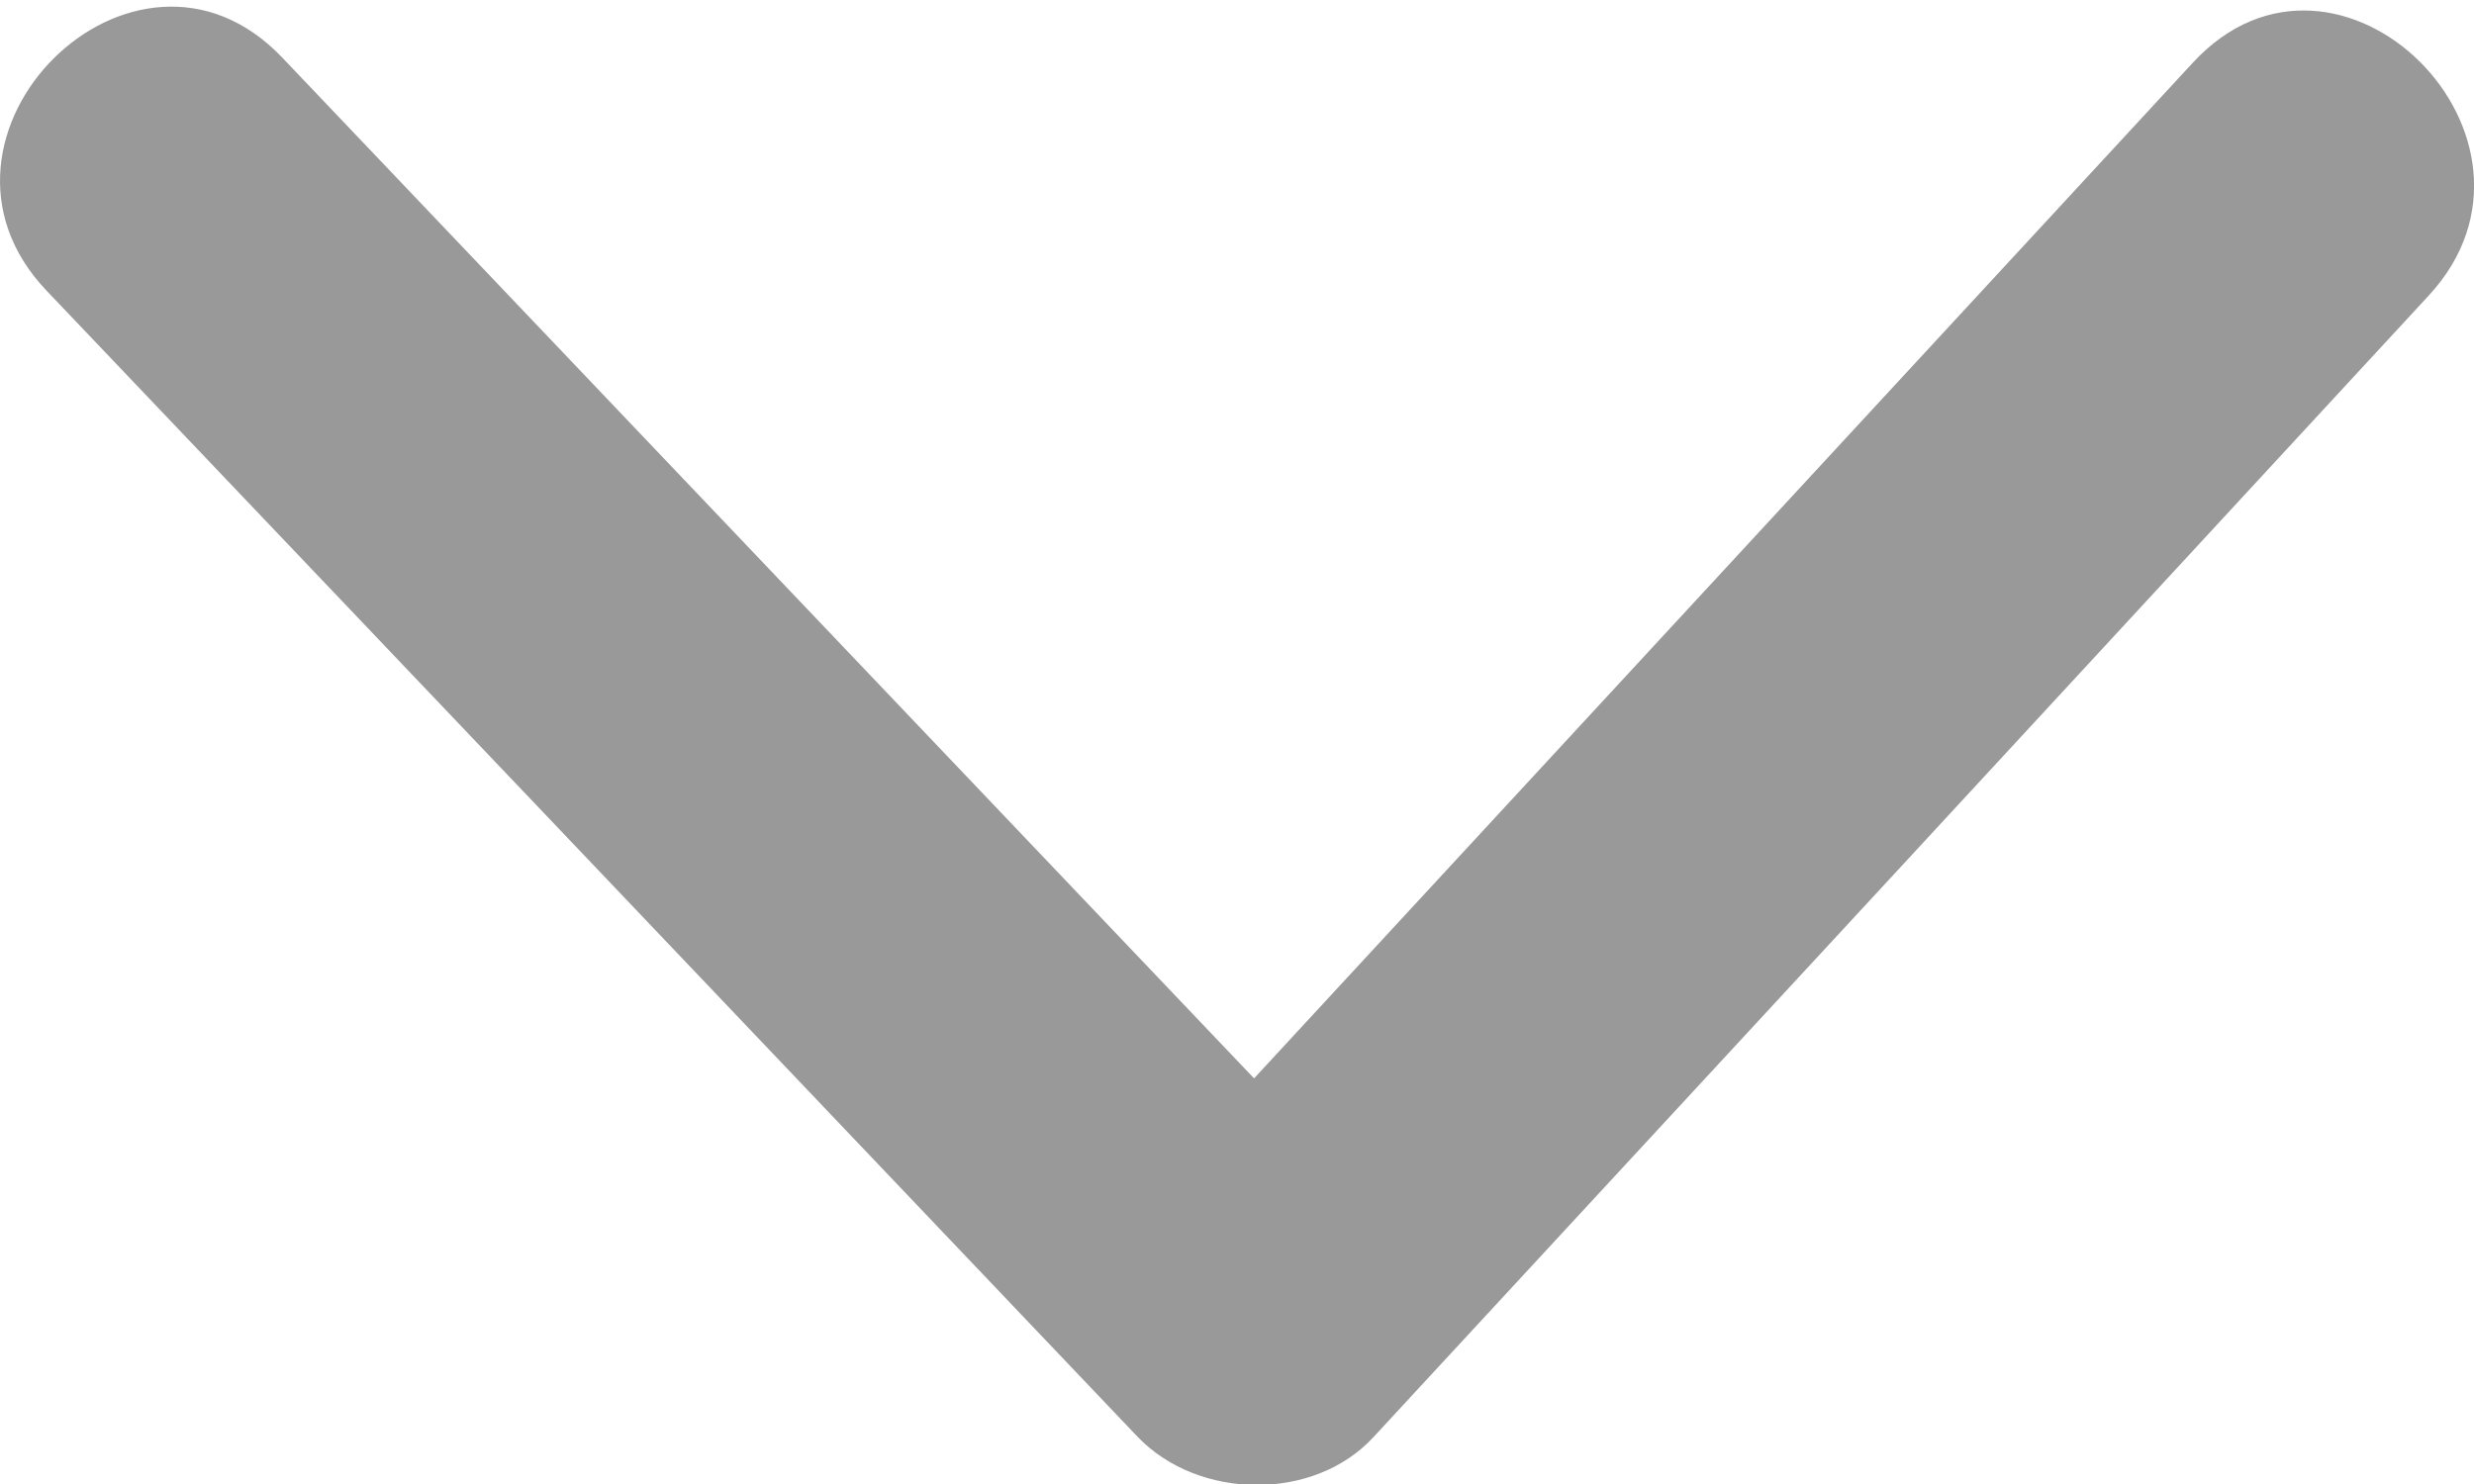
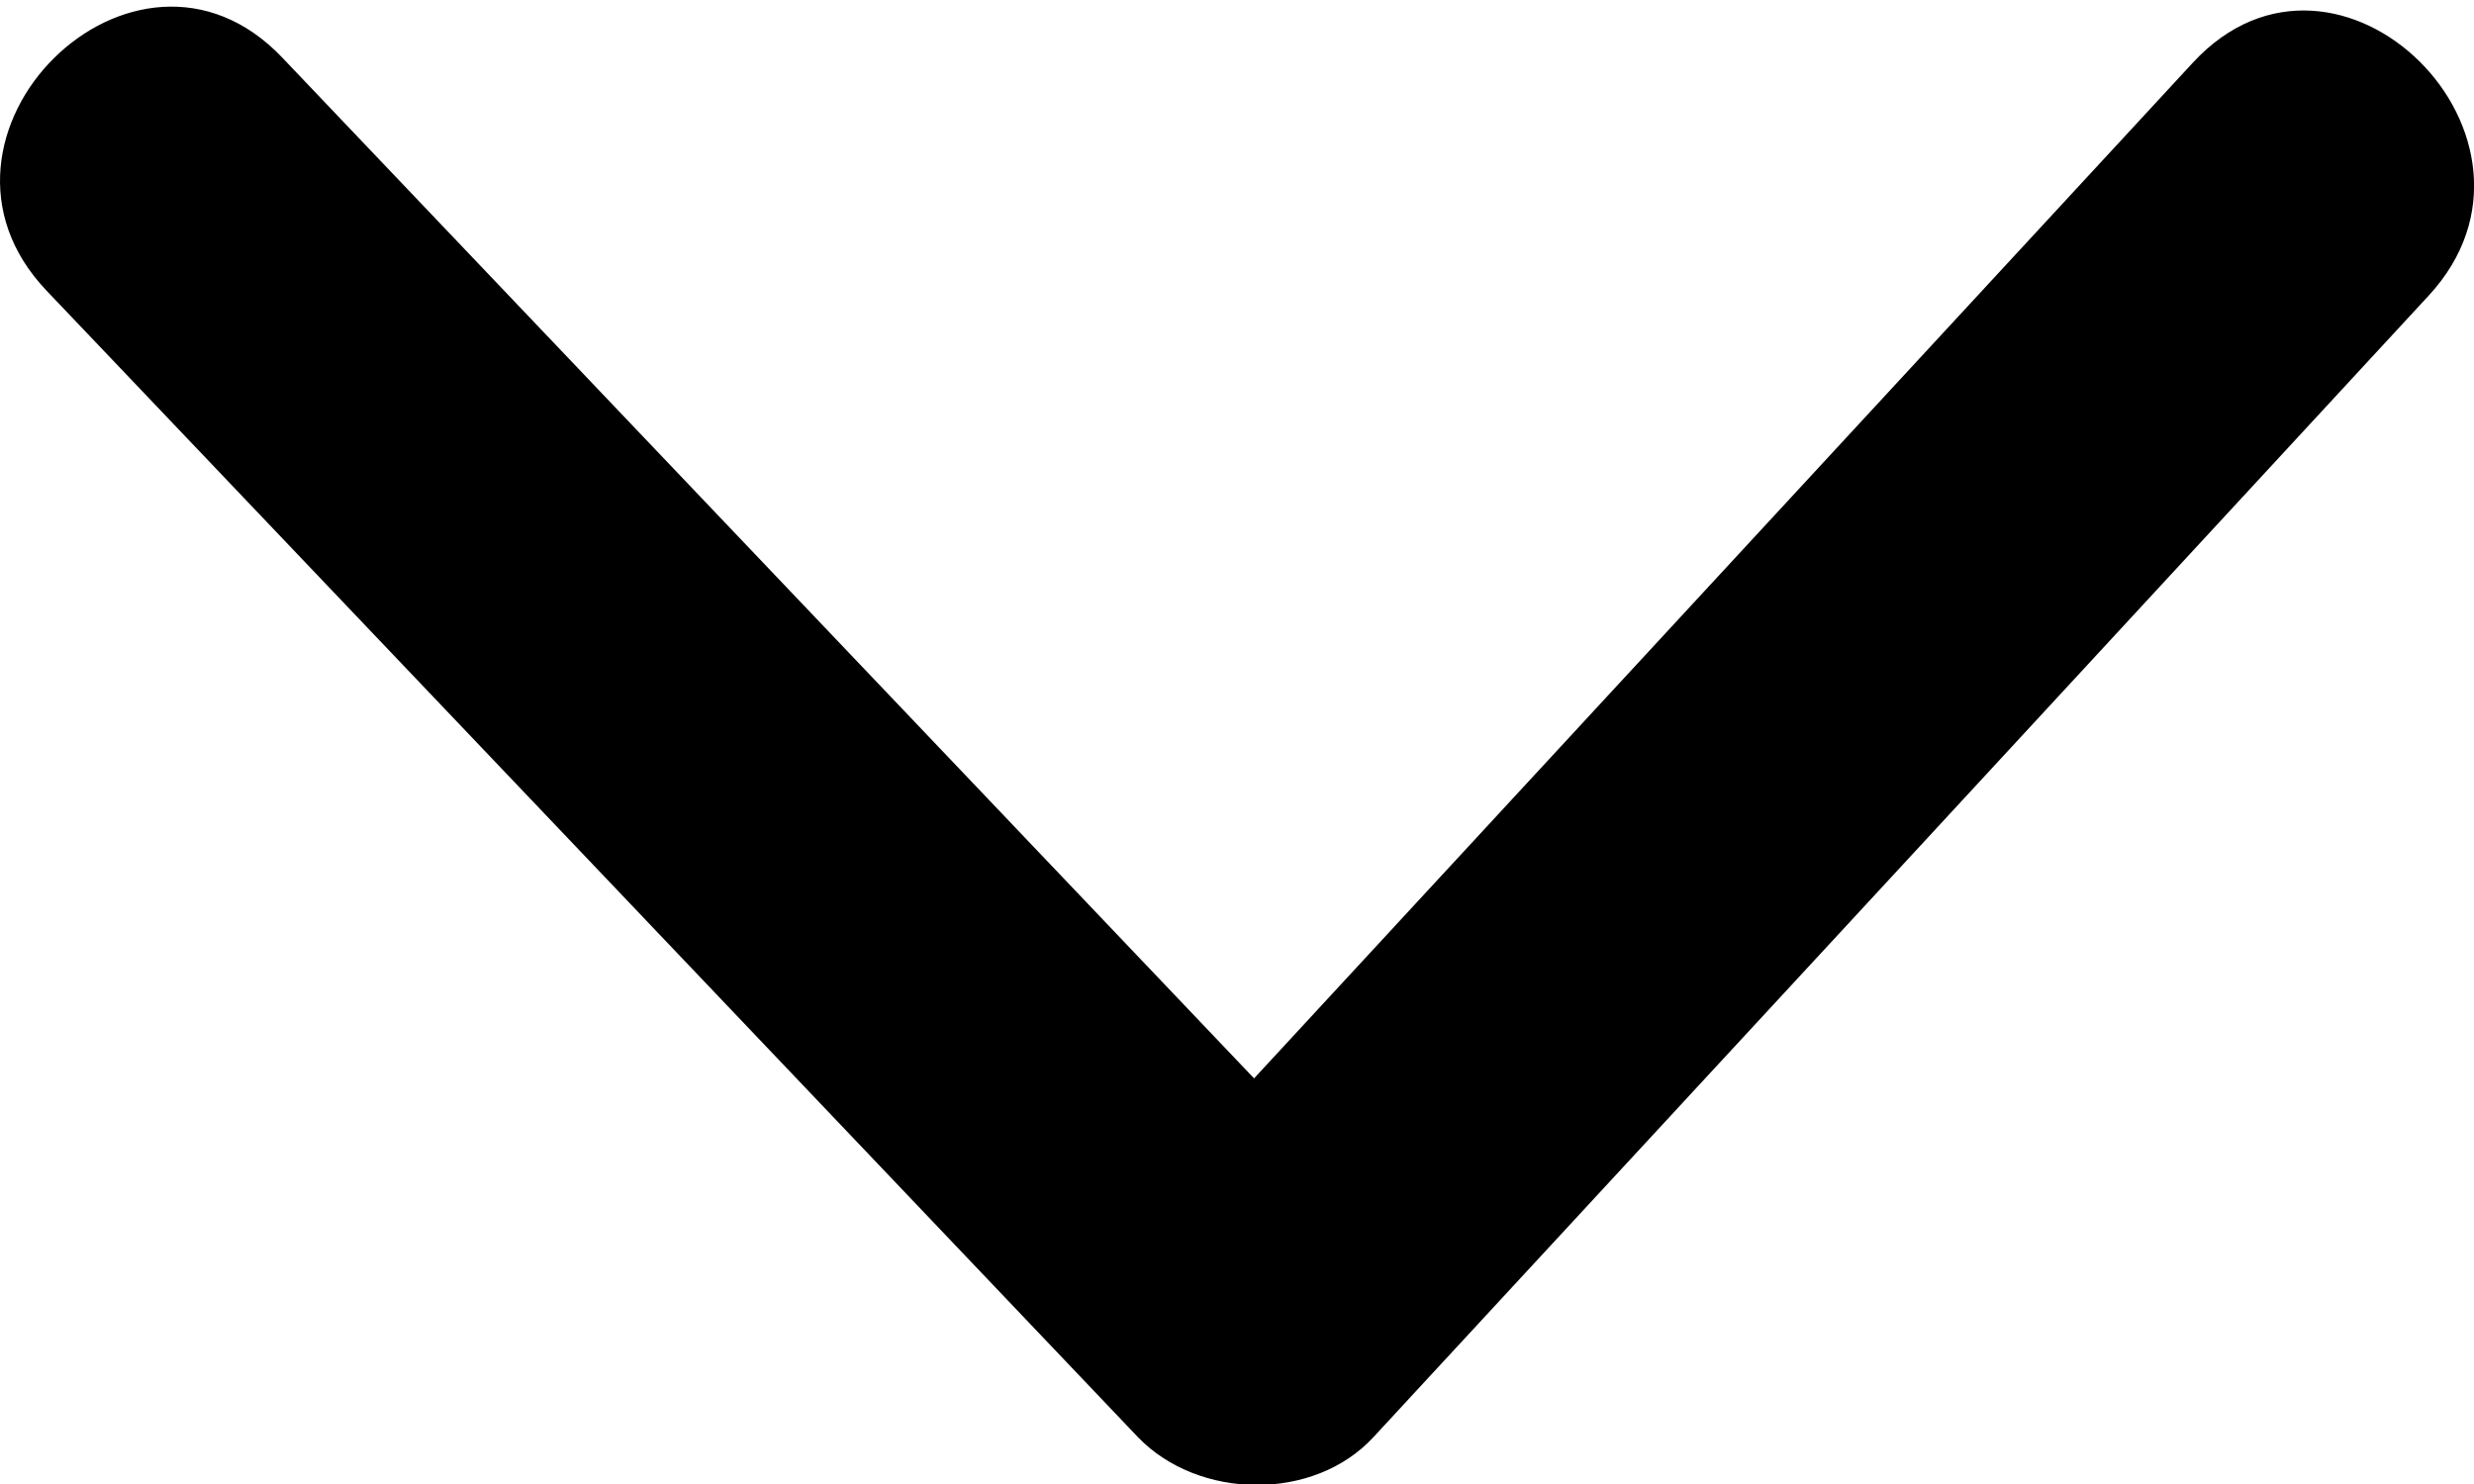
<svg xmlns="http://www.w3.org/2000/svg" preserveAspectRatio="xMidYMid" width="10" height="6" viewBox="0 0 10 6">
  <defs>
    <style>

      .cls-2 {
        fill: #999999;
      }
    </style>
  </defs>
-   <path d="M5.552,5.810 C6.974,4.272 8.396,2.734 9.817,1.195 C10.402,0.562 9.451,-0.382 8.864,0.253 C7.599,1.622 6.334,2.991 5.069,4.360 C3.760,2.984 2.450,1.609 1.141,0.233 C0.545,-0.394 -0.406,0.551 0.188,1.175 C1.659,2.720 3.129,4.265 4.599,5.810 C4.844,6.065 5.311,6.072 5.552,5.810 Z" id="path-1" class="cls-2" fill-rule="evenodd" />
+   <path d="M5.552,5.810 C6.974,4.272 8.396,2.734 9.817,1.195 C10.402,0.562 9.451,-0.382 8.864,0.253 C7.599,1.622 6.334,2.991 5.069,4.360 C3.760,2.984 2.450,1.609 1.141,0.233 C0.545,-0.394 -0.406,0.551 0.188,1.175 C1.659,2.720 3.129,4.265 4.599,5.810 C4.844,6.065 5.311,6.072 5.552,5.810 Z" id="path-1" className="cls-2" fill-rule="evenodd" />
</svg>
